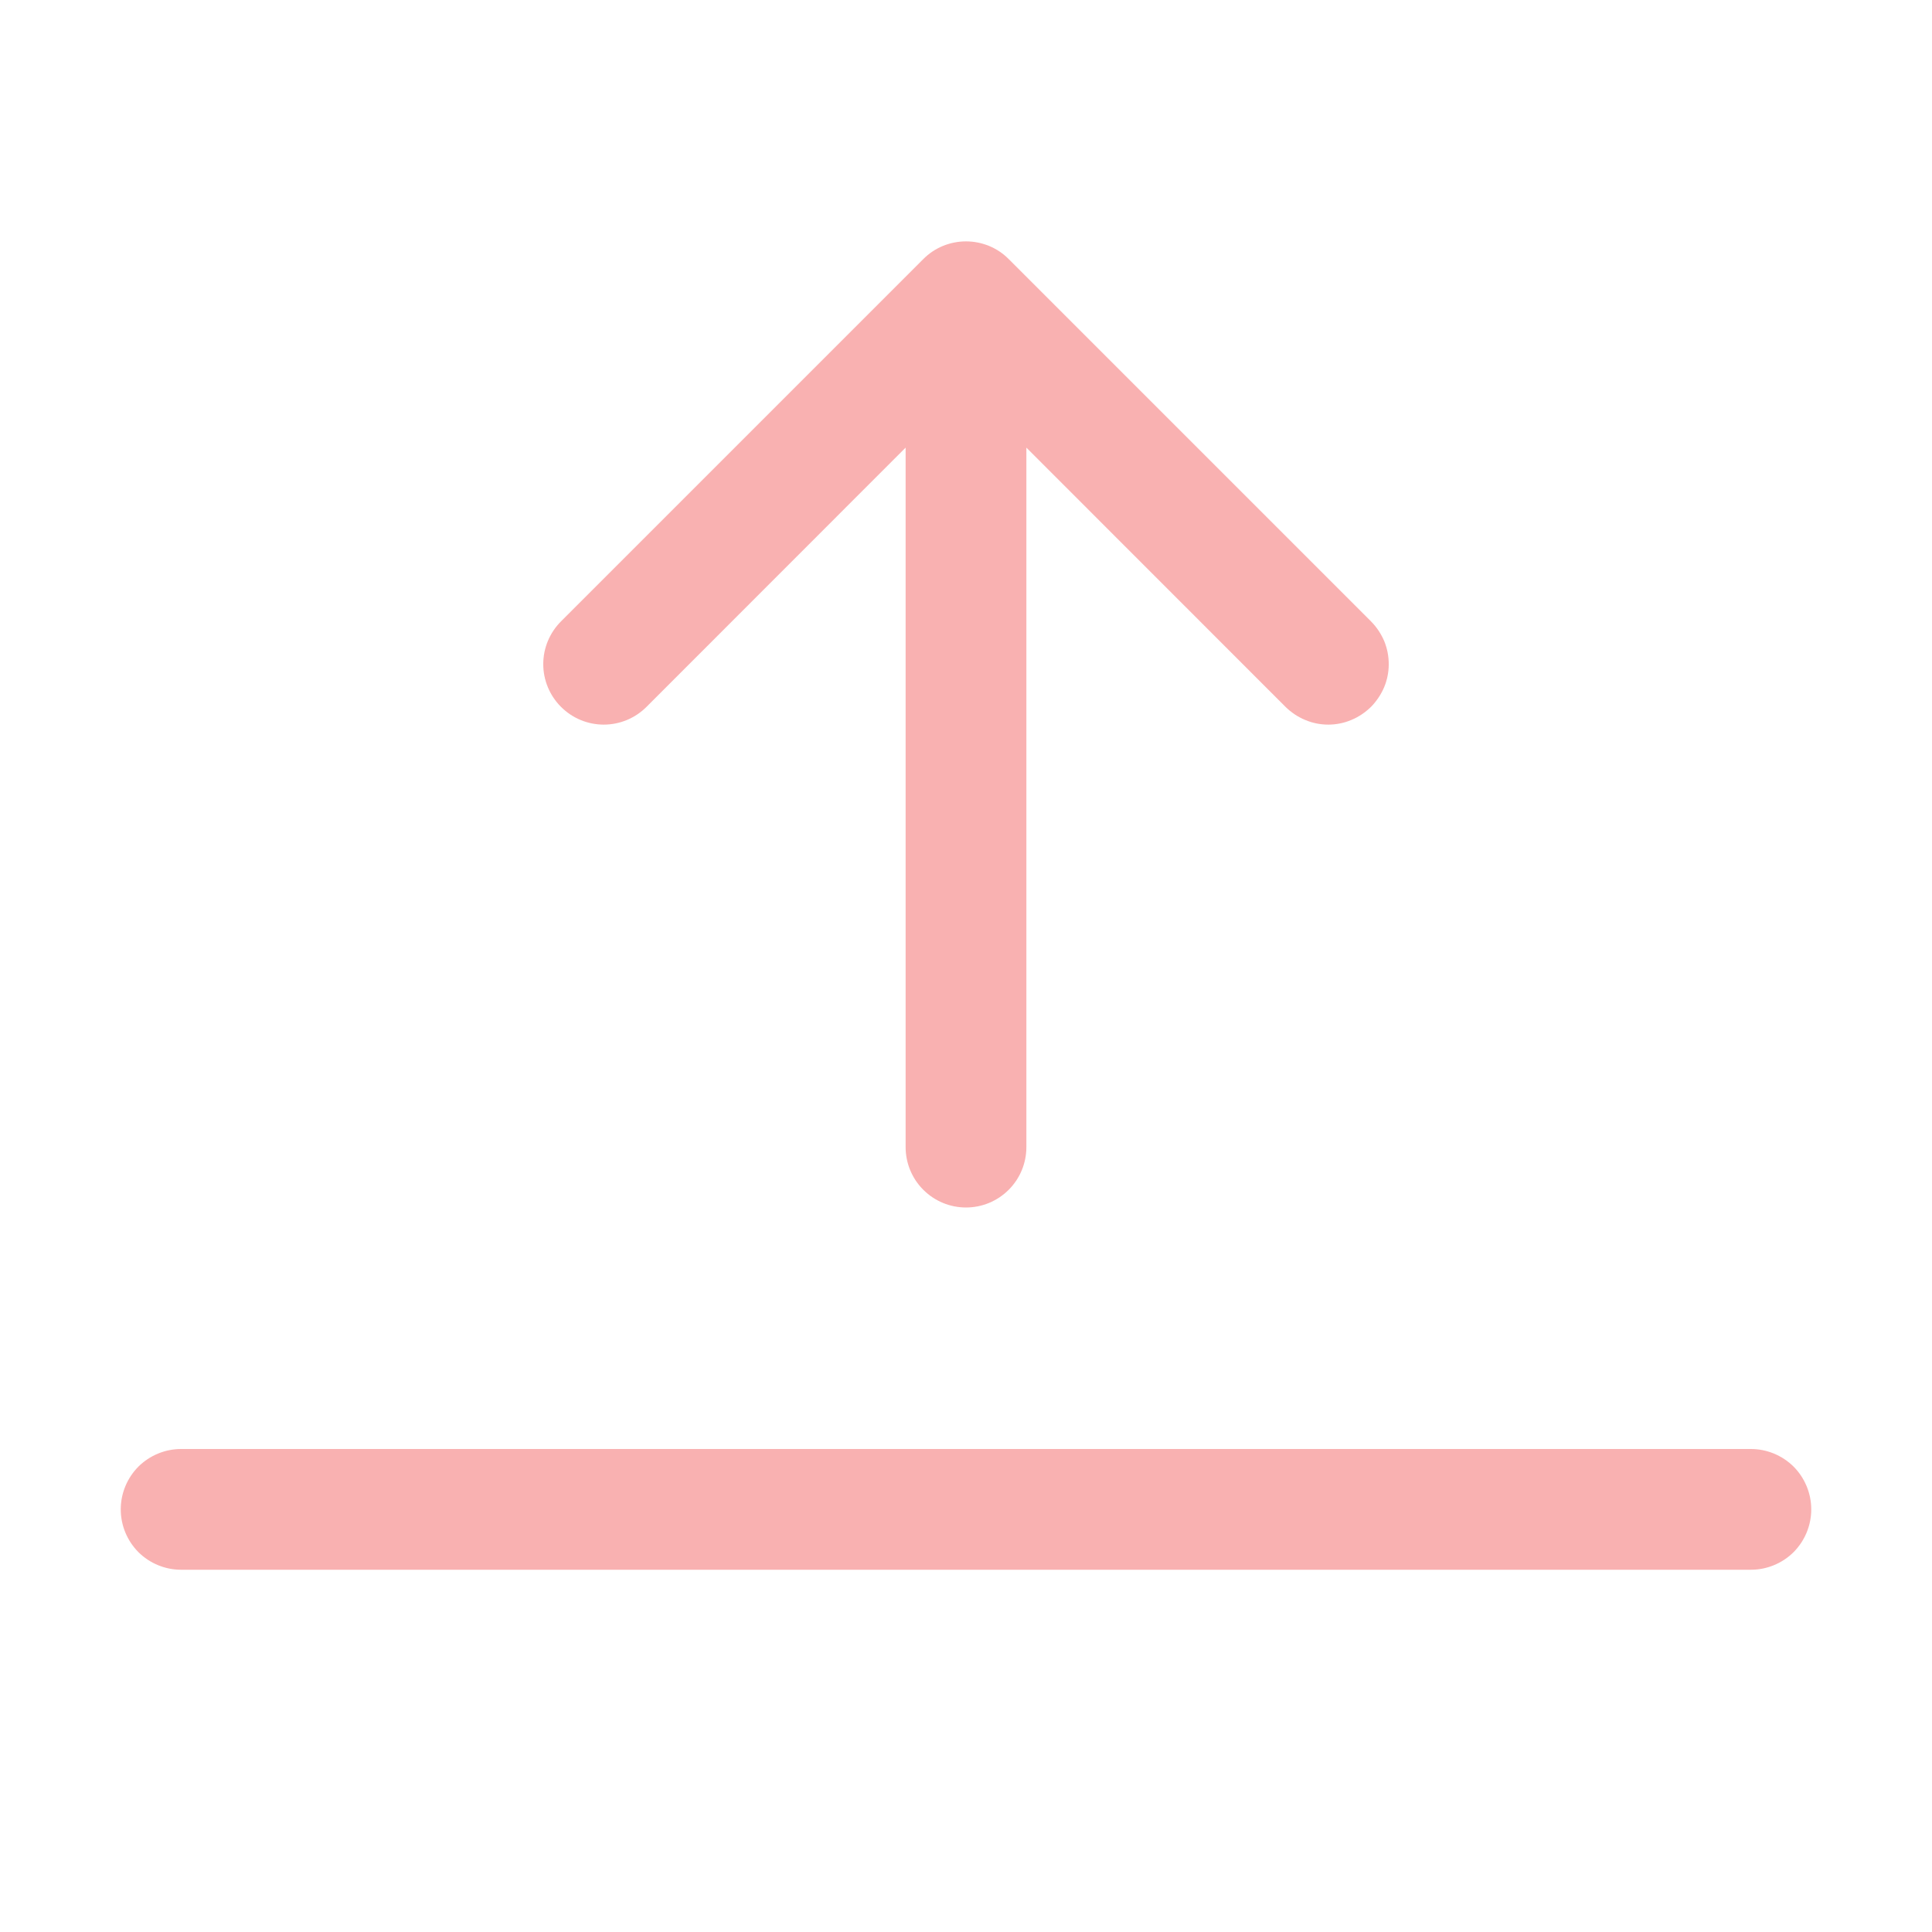
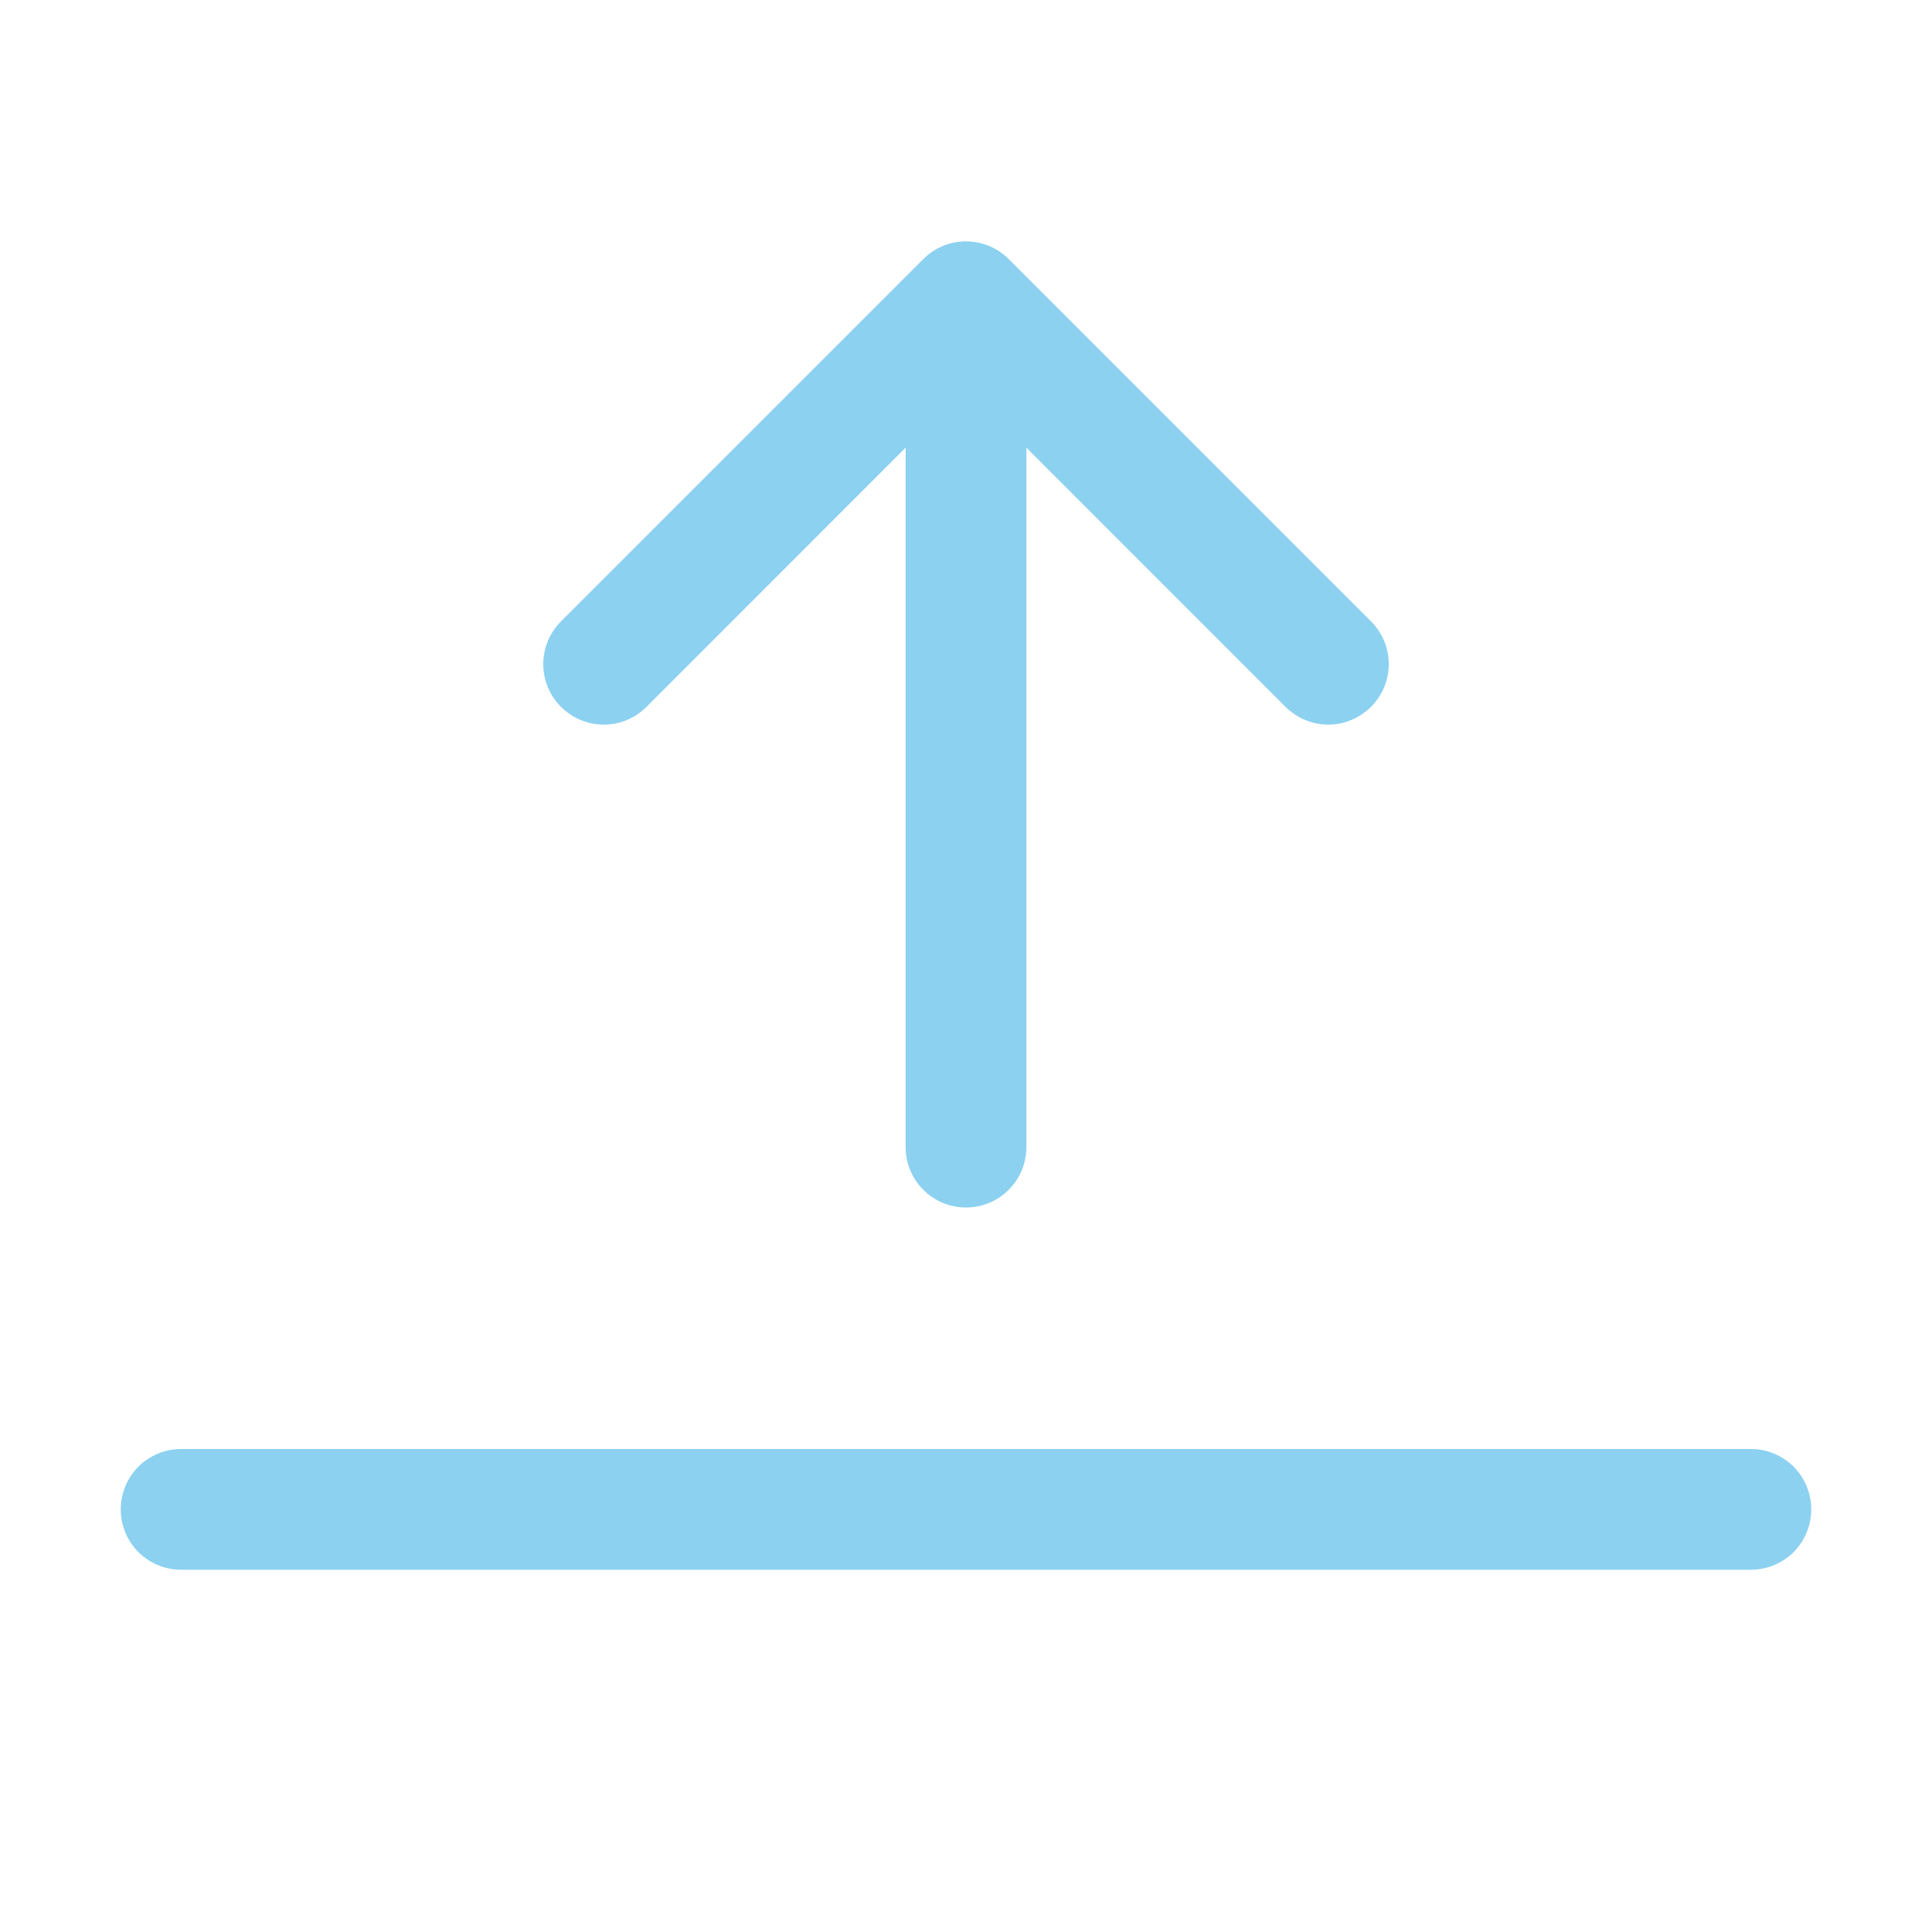
<svg xmlns="http://www.w3.org/2000/svg" width="16" height="16" viewBox="0 0 16 16" fill="none">
-   <path fill-rule="evenodd" clip-rule="evenodd" d="M8 10C8.133 10 8.26 9.947 8.354 9.853C8.447 9.76 8.5 9.633 8.5 9.5V3.707L10.646 5.854C10.693 5.9 10.748 5.937 10.808 5.962C10.869 5.988 10.934 6.001 11 6.001C11.066 6.001 11.131 5.988 11.192 5.962C11.252 5.937 11.307 5.9 11.354 5.854C11.4 5.807 11.437 5.752 11.463 5.691C11.488 5.631 11.501 5.566 11.501 5.5C11.501 5.434 11.488 5.369 11.463 5.308C11.437 5.248 11.4 5.192 11.354 5.146L8.354 2.146C8.308 2.099 8.252 2.062 8.192 2.037C8.131 2.012 8.066 1.999 8 1.999C7.934 1.999 7.869 2.012 7.808 2.037C7.748 2.062 7.692 2.099 7.646 2.146L4.646 5.146C4.552 5.24 4.499 5.367 4.499 5.5C4.499 5.633 4.552 5.76 4.646 5.854C4.74 5.948 4.867 6.001 5 6.001C5.133 6.001 5.26 5.948 5.354 5.854L7.5 3.707V9.5C7.5 9.633 7.553 9.76 7.646 9.853C7.74 9.947 7.867 10 8 10ZM1 12.5C1 12.367 1.053 12.24 1.146 12.146C1.24 12.053 1.367 12 1.5 12H14.5C14.633 12 14.76 12.053 14.854 12.146C14.947 12.24 15 12.367 15 12.5C15 12.633 14.947 12.76 14.854 12.854C14.76 12.947 14.633 13 14.5 13H1.5C1.367 13 1.24 12.947 1.146 12.854C1.053 12.76 1 12.633 1 12.5Z" fill="#F69797" fill-opacity="0.75" />
+   <path fill-rule="evenodd" clip-rule="evenodd" d="M8 10C8.133 10 8.26 9.947 8.354 9.853C8.447 9.76 8.5 9.633 8.5 9.5V3.707L10.646 5.854C10.693 5.9 10.748 5.937 10.808 5.962C10.869 5.988 10.934 6.001 11 6.001C11.066 6.001 11.131 5.988 11.192 5.962C11.252 5.937 11.307 5.9 11.354 5.854C11.4 5.807 11.437 5.752 11.463 5.691C11.488 5.631 11.501 5.566 11.501 5.5C11.501 5.434 11.488 5.369 11.463 5.308C11.437 5.248 11.4 5.192 11.354 5.146L8.354 2.146C8.308 2.099 8.252 2.062 8.192 2.037C8.131 2.012 8.066 1.999 8 1.999C7.934 1.999 7.869 2.012 7.808 2.037C7.748 2.062 7.692 2.099 7.646 2.146L4.646 5.146C4.552 5.24 4.499 5.367 4.499 5.5C4.499 5.633 4.552 5.76 4.646 5.854C4.74 5.948 4.867 6.001 5 6.001C5.133 6.001 5.26 5.948 5.354 5.854L7.5 3.707V9.5C7.5 9.633 7.553 9.76 7.646 9.853C7.74 9.947 7.867 10 8 10ZM1 12.5C1 12.367 1.053 12.24 1.146 12.146C1.24 12.053 1.367 12 1.5 12H14.5C14.633 12 14.76 12.053 14.854 12.146C14.947 12.24 15 12.367 15 12.5C15 12.633 14.947 12.76 14.854 12.854C14.76 12.947 14.633 13 14.5 13H1.5C1.367 13 1.24 12.947 1.146 12.854C1.053 12.76 1 12.633 1 12.5Z" fill="hsl(198.6, 75.9%, 65.9%)" fill-opacity="0.75" />
</svg>
